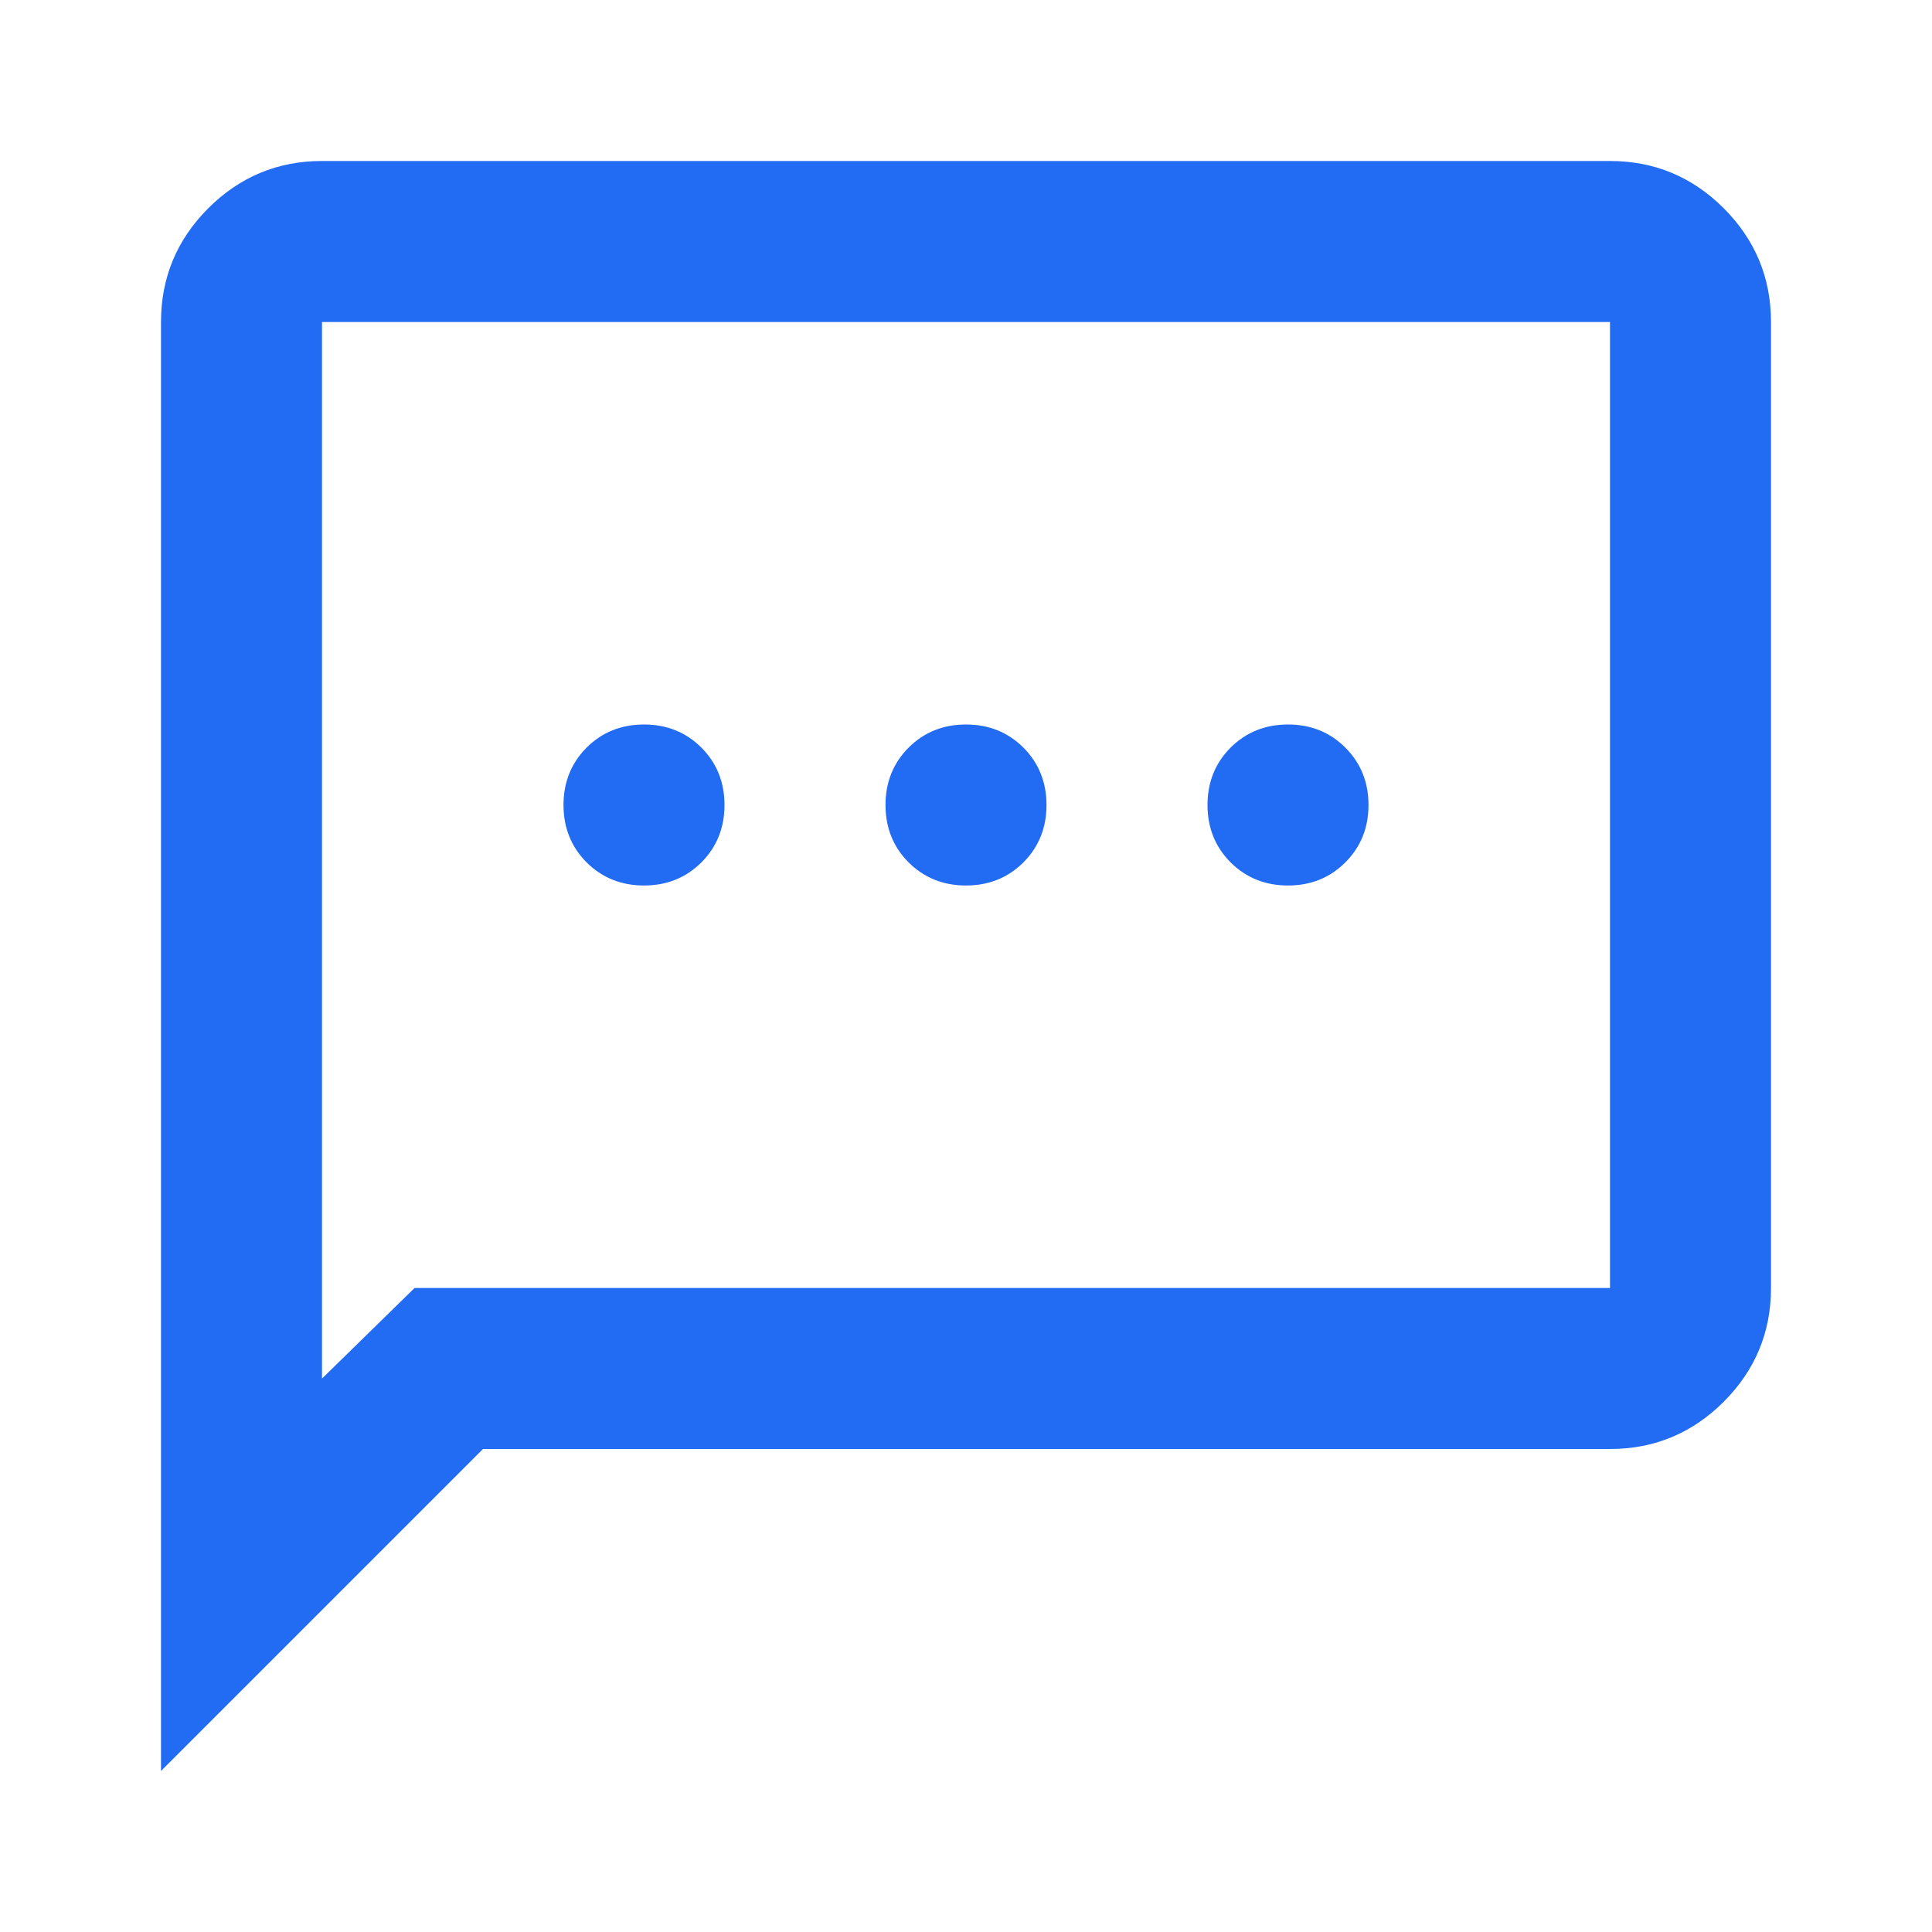
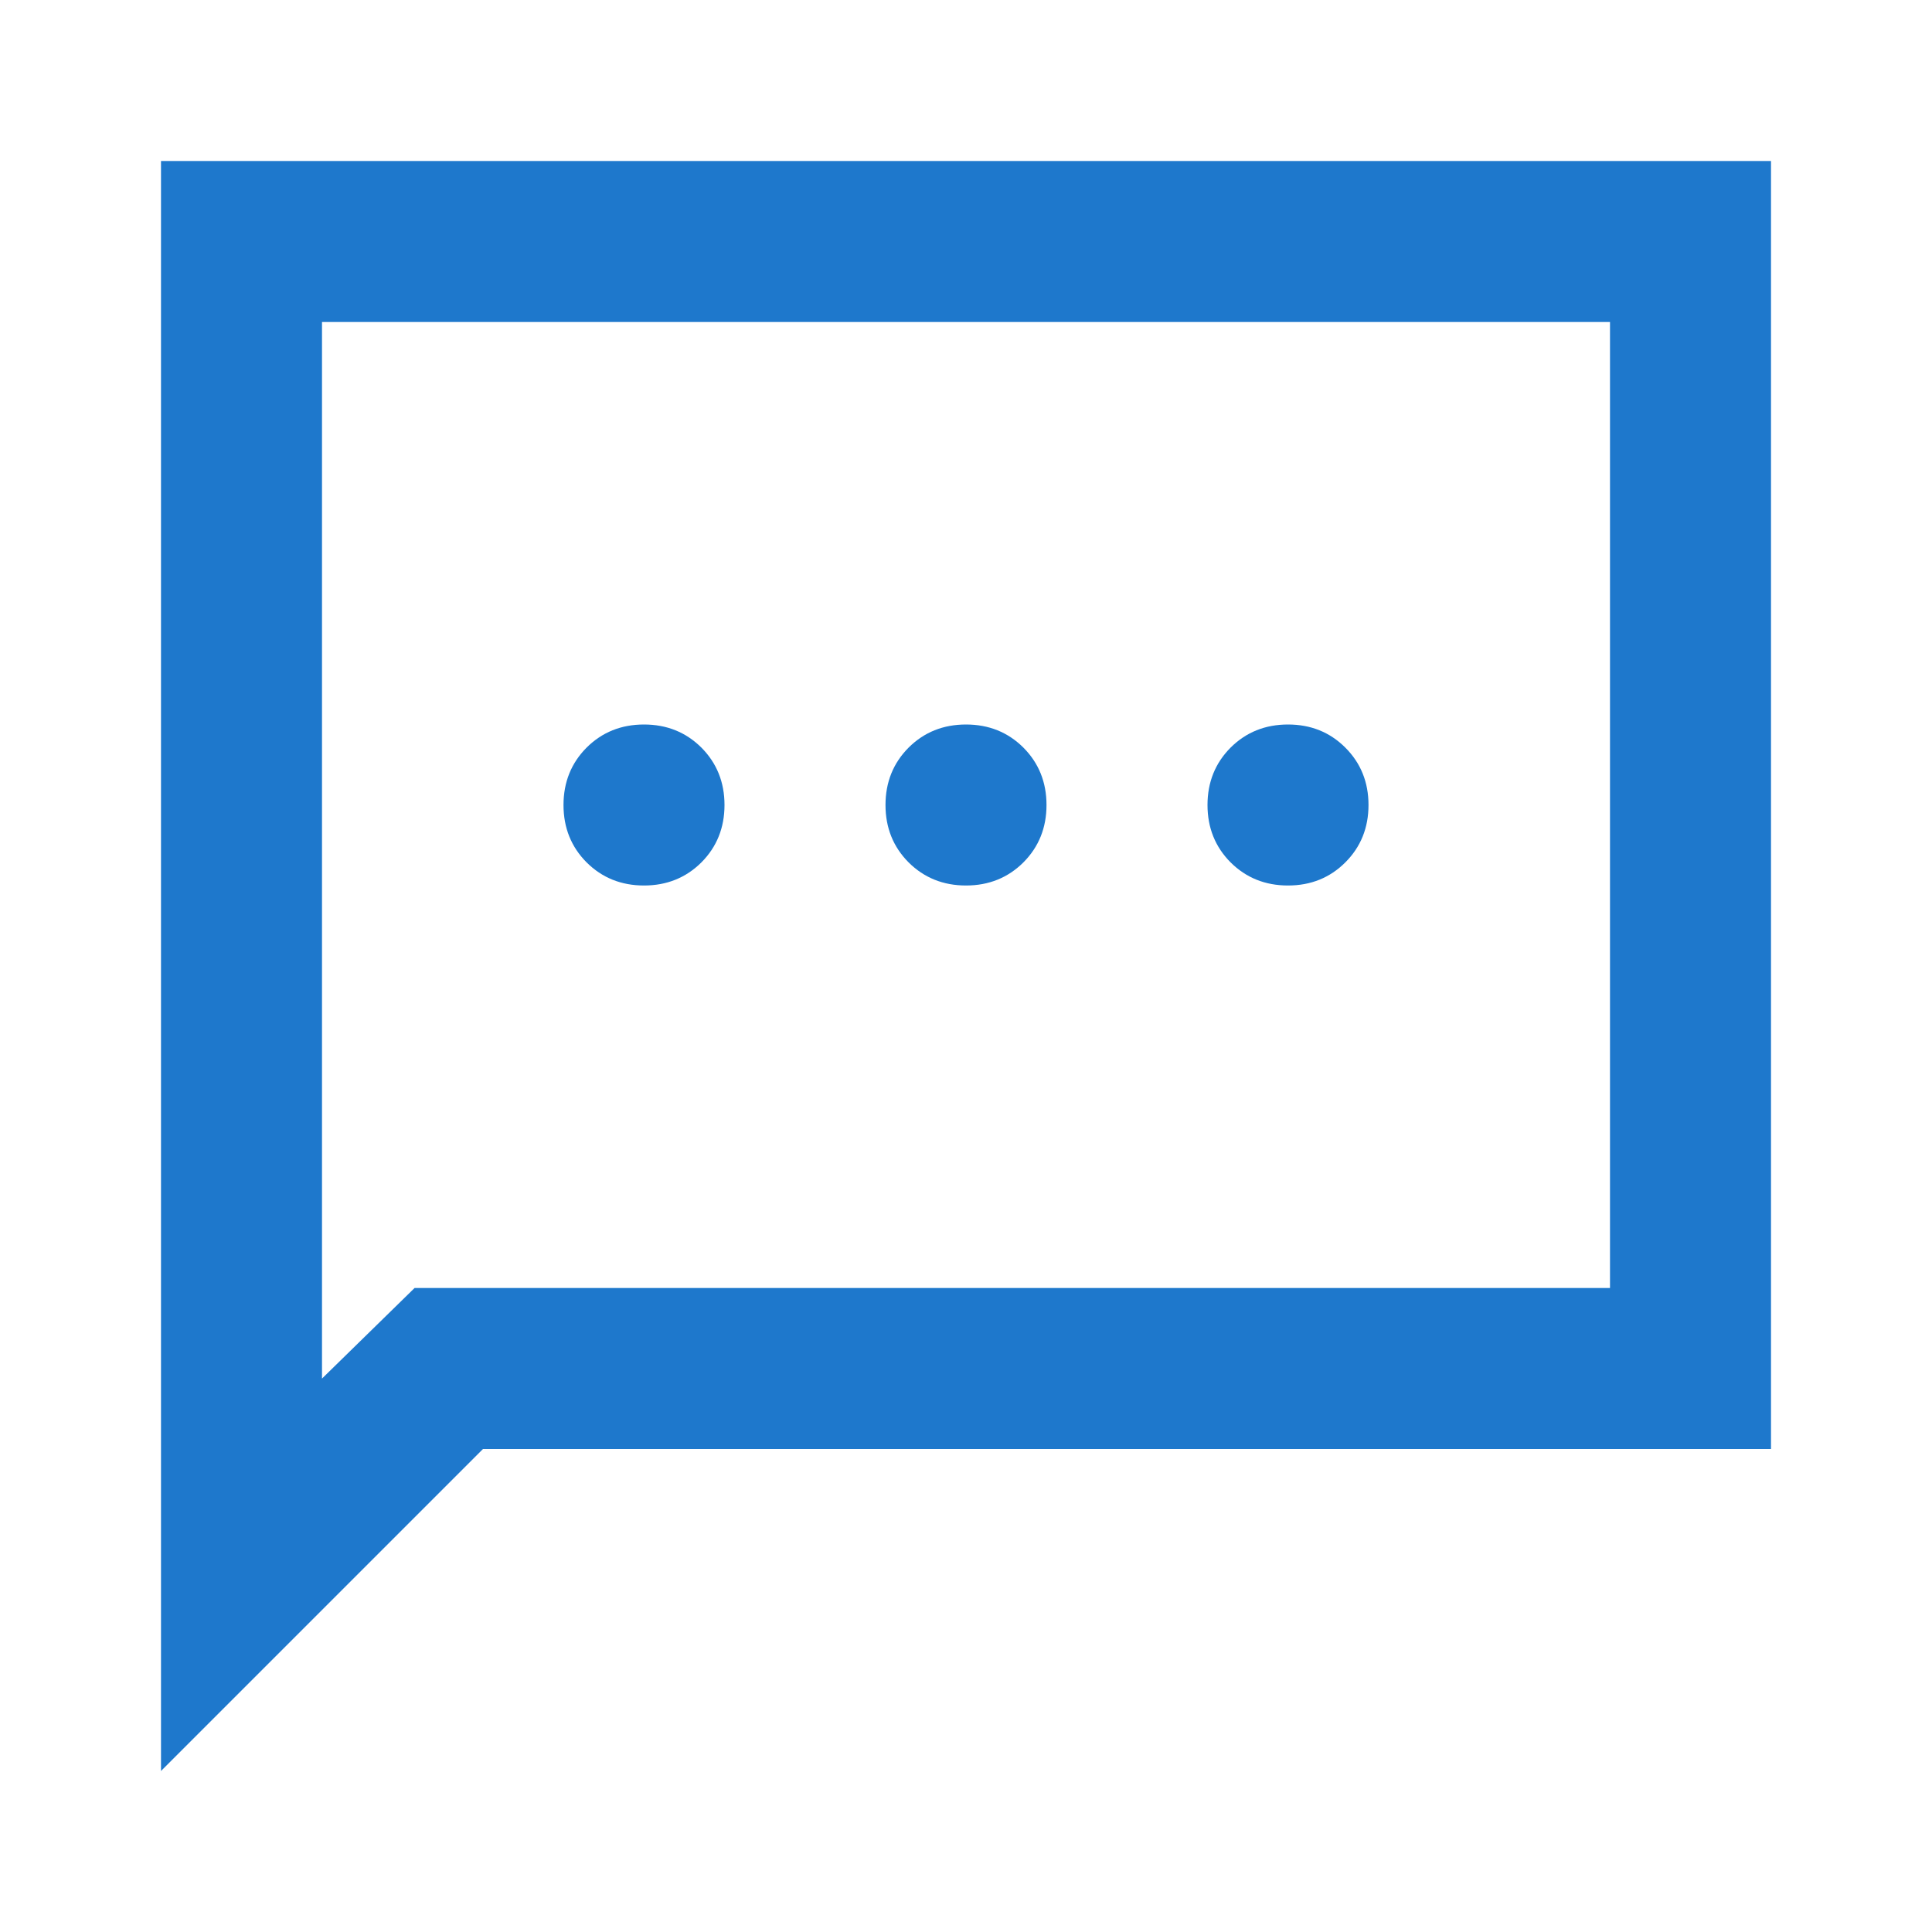
<svg xmlns="http://www.w3.org/2000/svg" width="24" height="24" viewBox="0 0 24 24" fill="none">
-   <mask id="mask0_2_158" style="mask-type:alpha" maskUnits="userSpaceOnUse" x="0" y="0" width="24" height="24">
+   <mask id="mask0_2_188" style="mask-type:alpha" maskUnits="userSpaceOnUse" x="0" y="0" width="24" height="24">
    <rect width="24" height="24" fill="#D9D9D9" />
  </mask>
-   <g mask="url(#mask0_2_158)">
-     <path d="M8 11C8.283 11 8.521 10.904 8.713 10.713C8.904 10.521 9 10.283 9 10C9 9.717 8.904 9.479 8.713 9.287C8.521 9.096 8.283 9 8 9C7.717 9 7.479 9.096 7.287 9.287C7.096 9.479 7 9.717 7 10C7 10.283 7.096 10.521 7.287 10.713C7.479 10.904 7.717 11 8 11ZM12 11C12.283 11 12.521 10.904 12.713 10.713C12.904 10.521 13 10.283 13 10C13 9.717 12.904 9.479 12.713 9.287C12.521 9.096 12.283 9 12 9C11.717 9 11.479 9.096 11.287 9.287C11.096 9.479 11 9.717 11 10C11 10.283 11.096 10.521 11.287 10.713C11.479 10.904 11.717 11 12 11ZM16 11C16.283 11 16.521 10.904 16.712 10.713C16.904 10.521 17 10.283 17 10C17 9.717 16.904 9.479 16.712 9.287C16.521 9.096 16.283 9 16 9C15.717 9 15.479 9.096 15.287 9.287C15.096 9.479 15 9.717 15 10C15 10.283 15.096 10.521 15.287 10.713C15.479 10.904 15.717 11 16 11ZM2 22V4C2 3.45 2.196 2.979 2.587 2.587C2.979 2.196 3.45 2 4 2H20C20.55 2 21.021 2.196 21.413 2.587C21.804 2.979 22 3.45 22 4V16C22 16.55 21.804 17.021 21.413 17.413C21.021 17.804 20.55 18 20 18H6L2 22ZM5.15 16H20V4H4V17.125L5.15 16Z" fill="#226BF3" />
+   <g mask="url(#mask0_2_188)">
+     <path d="M8 11C8.283 11 8.521 10.904 8.713 10.713C8.904 10.521 9 10.283 9 10C9 9.717 8.904 9.479 8.713 9.287C8.521 9.096 8.283 9 8 9C7.717 9 7.479 9.096 7.287 9.287C7.096 9.479 7 9.717 7 10C7 10.283 7.096 10.521 7.287 10.713C7.479 10.904 7.717 11 8 11ZM12 11C12.283 11 12.521 10.904 12.713 10.713C12.904 10.521 13 10.283 13 10C13 9.717 12.904 9.479 12.713 9.287C12.521 9.096 12.283 9 12 9C11.717 9 11.479 9.096 11.287 9.287C11.096 9.479 11 9.717 11 10C11 10.283 11.096 10.521 11.287 10.713C11.479 10.904 11.717 11 12 11ZM16 11C16.283 11 16.521 10.904 16.712 10.713C16.904 10.521 17 10.283 17 10C17 9.717 16.904 9.479 16.712 9.287C16.521 9.096 16.283 9 16 9C15.717 9 15.479 9.096 15.287 9.287C15.096 9.479 15 9.717 15 10C15 10.283 15.096 10.521 15.287 10.713C15.479 10.904 15.717 11 16 11ZM2 22V2H22V18H6L2 22ZM5.15 16H20V4H4V17.125L5.15 16Z" fill="#1E78CC" />
  </g>
</svg>
